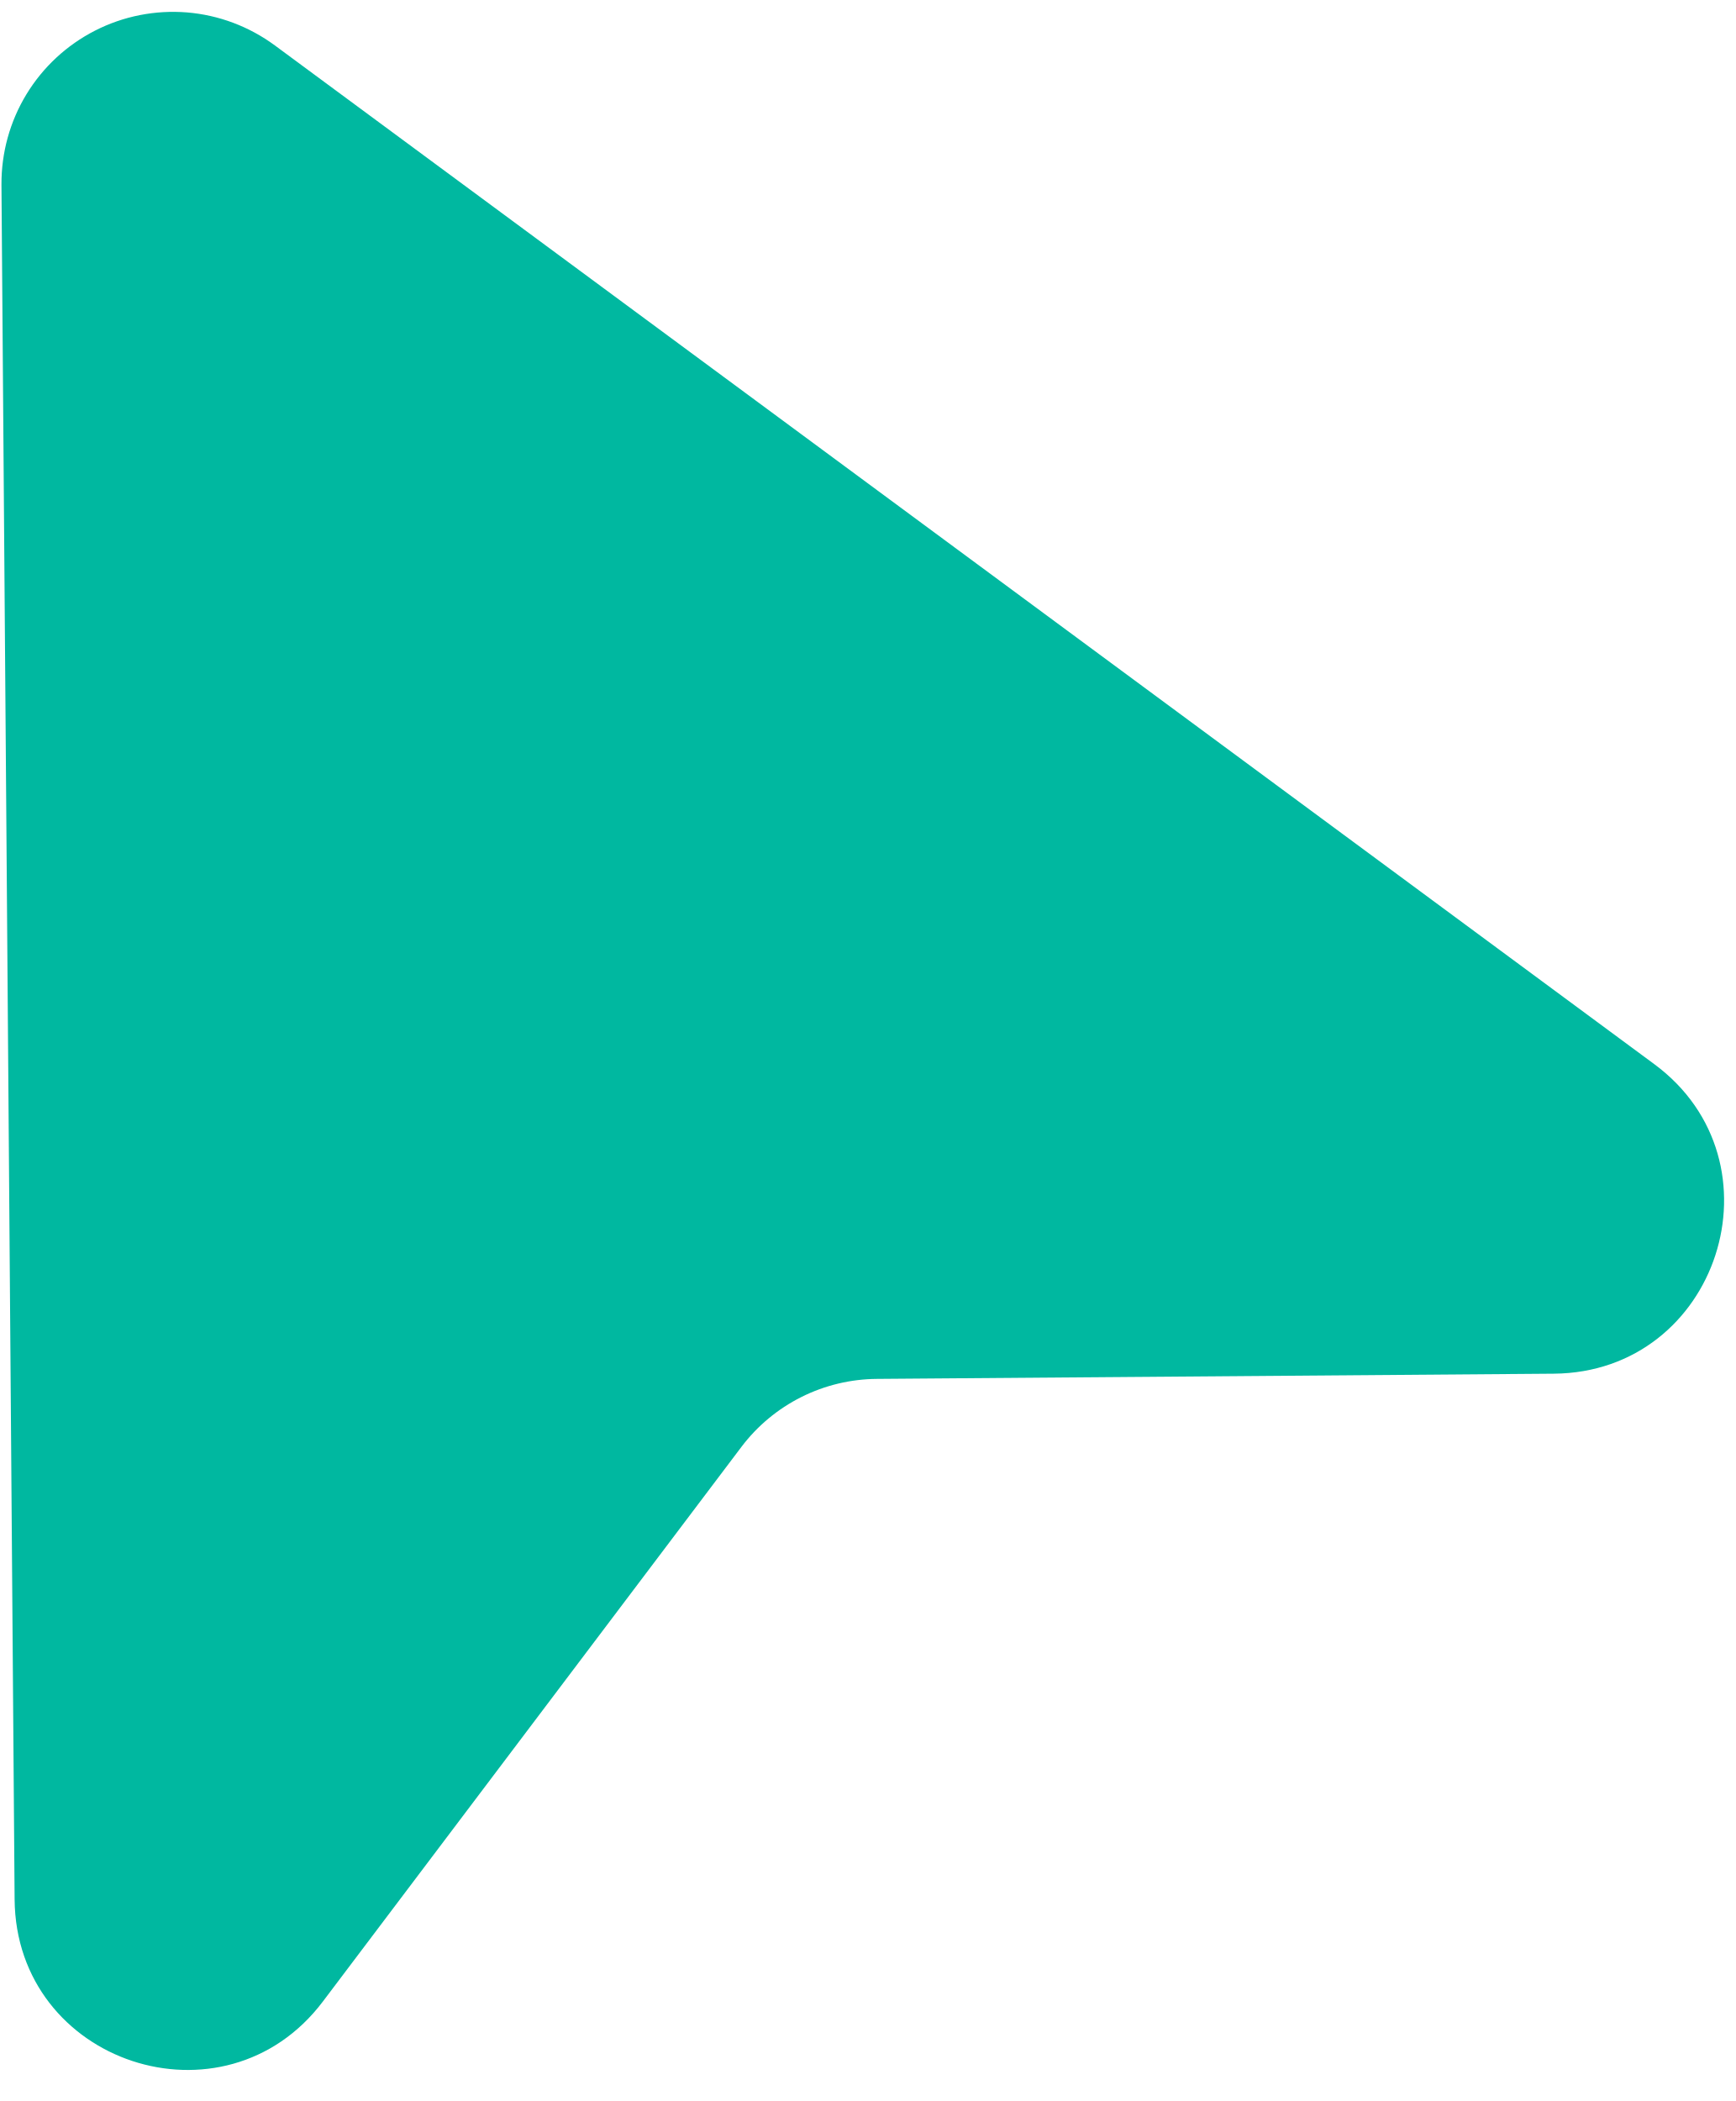
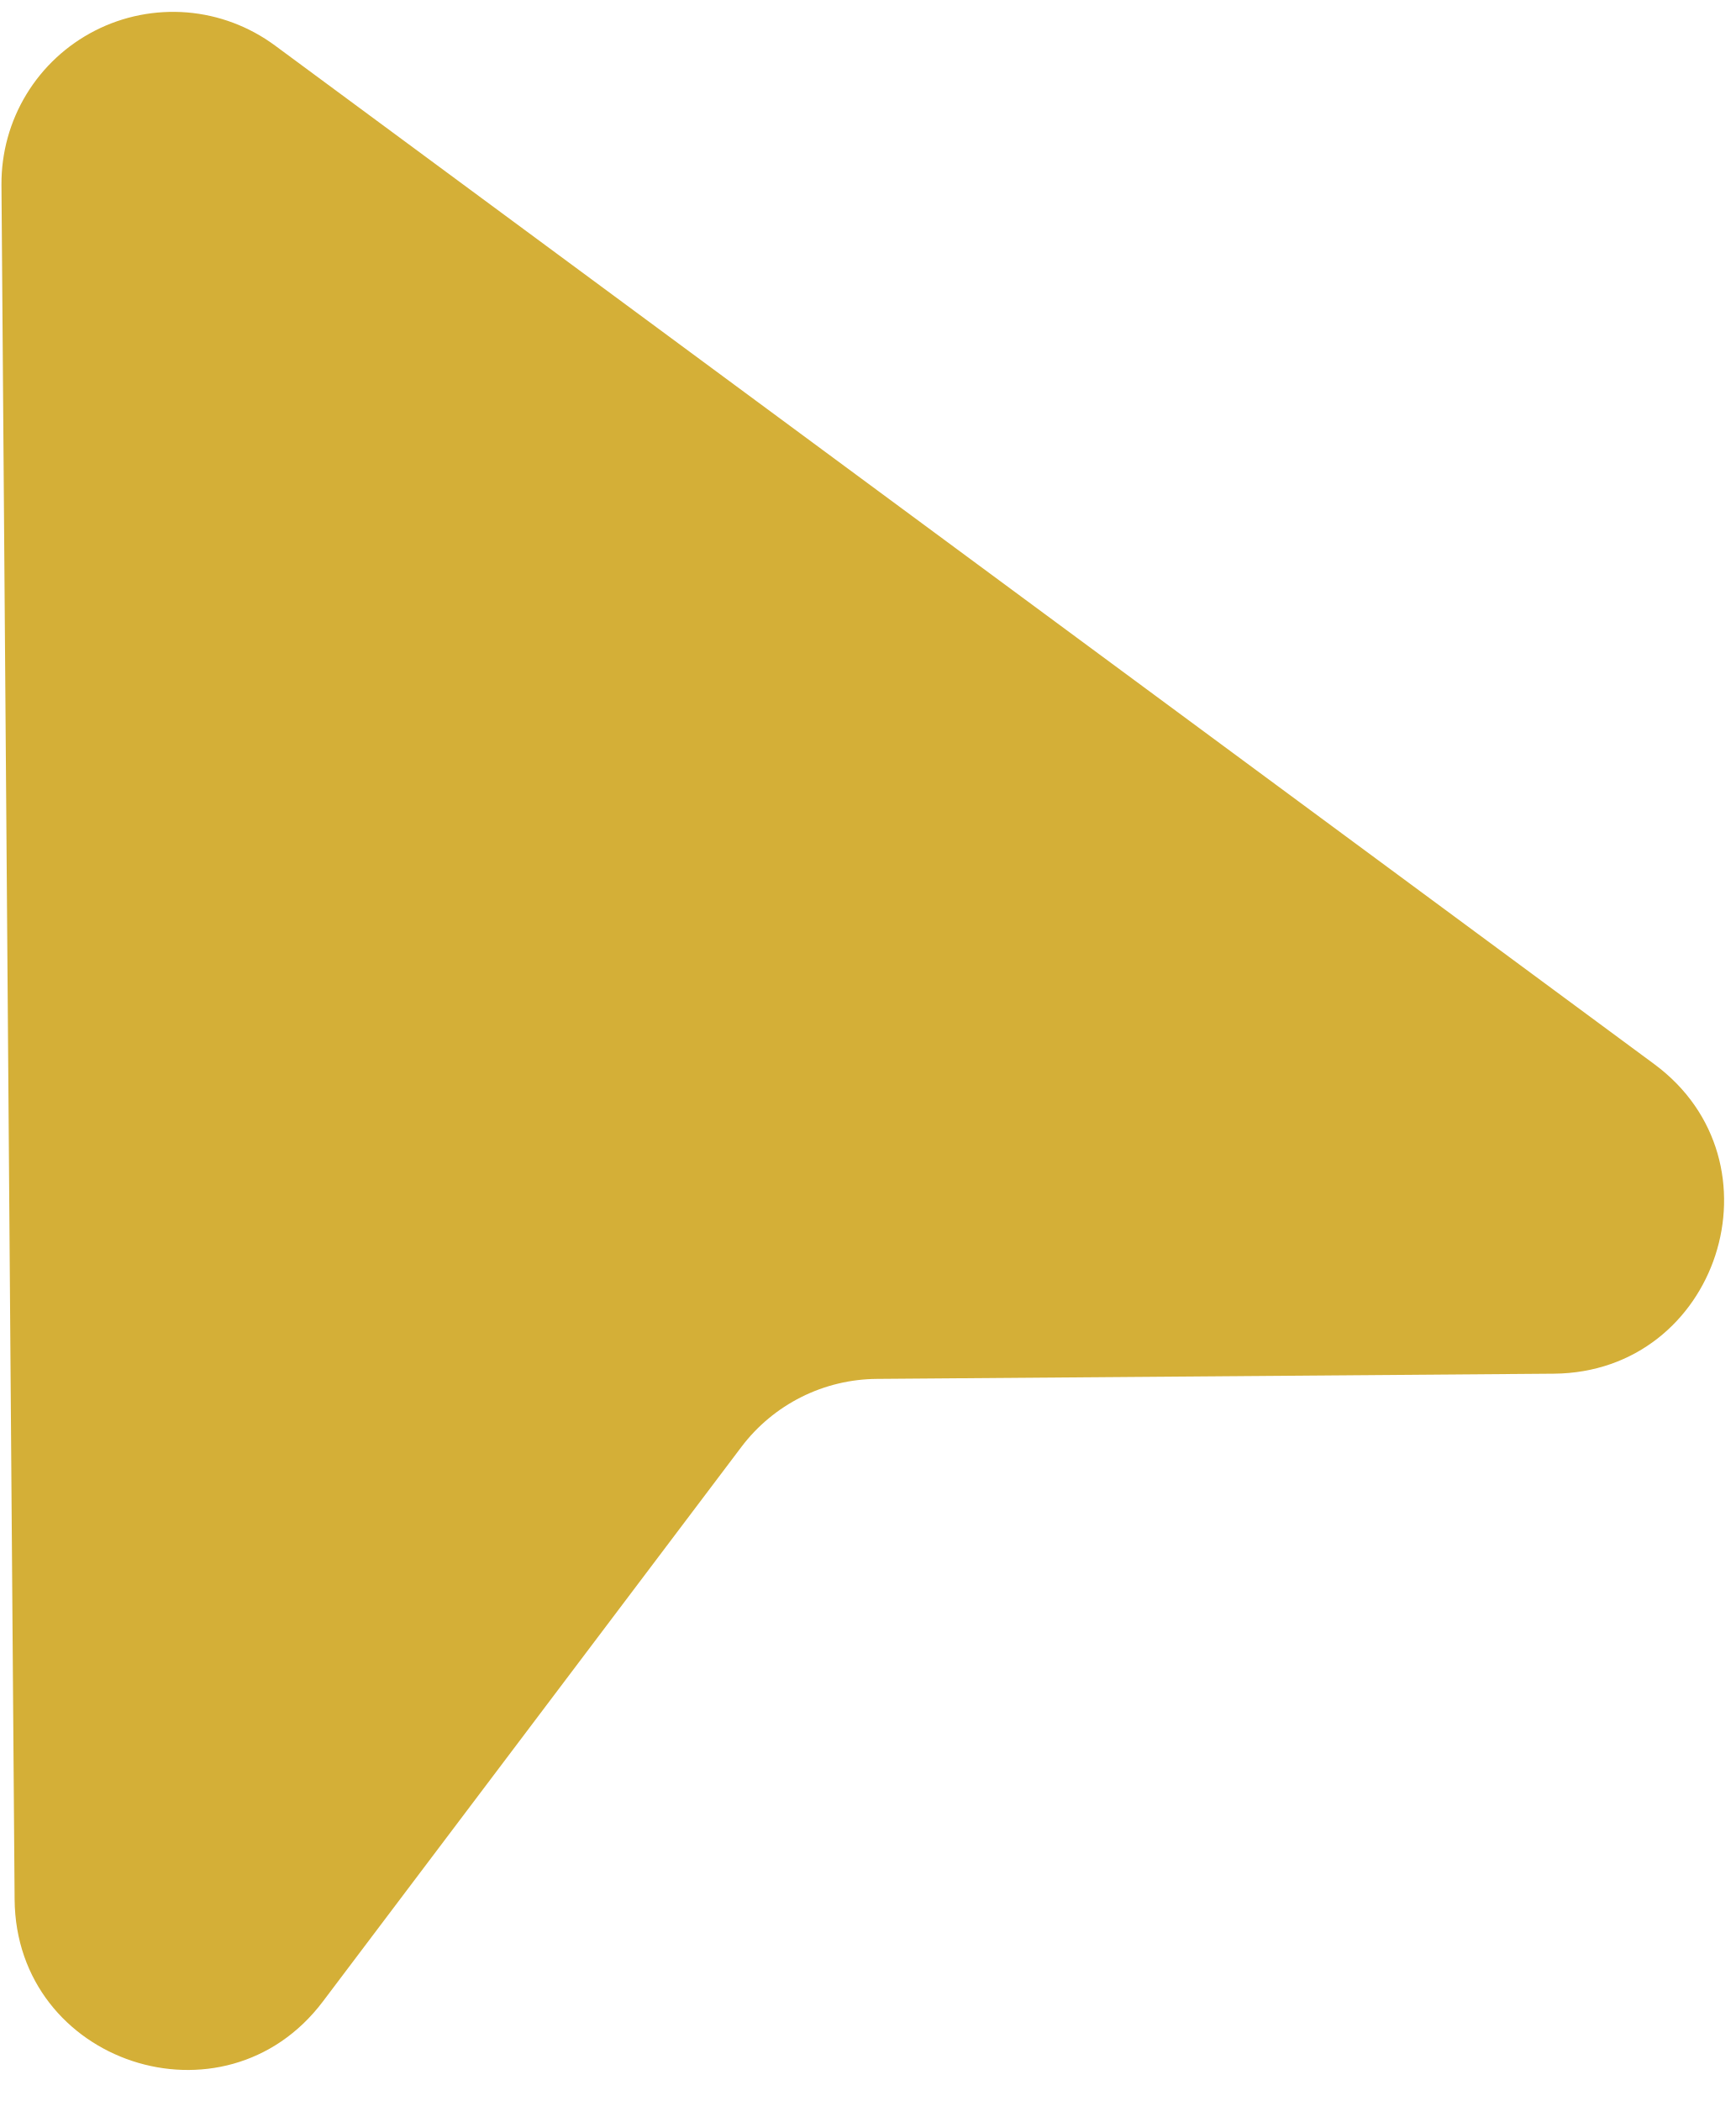
<svg xmlns="http://www.w3.org/2000/svg" width="19" height="23" viewBox="0 0 19 23" fill="none">
-   <path d="M0.016 2.022C0.014 1.673 0.108 1.331 0.289 1.033C0.47 0.735 0.731 0.493 1.041 0.335C1.352 0.176 1.701 0.108 2.048 0.136C2.396 0.165 2.728 0.29 3.009 0.497L18.112 11.649C19.562 12.72 18.814 15.024 17.012 15.038L9.601 15.095C9.314 15.097 9.03 15.165 8.773 15.294C8.516 15.423 8.292 15.609 8.118 15.839L3.535 21.911C2.455 23.342 0.174 22.588 0.16 20.793L0.016 2.022Z" fill="#00b8a0" />
+   <path d="M0.016 2.022C0.014 1.673 0.108 1.331 0.289 1.033C0.47 0.735 0.731 0.493 1.041 0.335C1.352 0.176 1.701 0.108 2.048 0.136C2.396 0.165 2.728 0.29 3.009 0.497L18.112 11.649C19.562 12.72 18.814 15.024 17.012 15.038L9.601 15.095C9.314 15.097 9.03 15.165 8.773 15.294C8.516 15.423 8.292 15.609 8.118 15.839L3.535 21.911C2.455 23.342 0.174 22.588 0.16 20.793L0.016 2.022Z" fill="#D4AF37" />
</svg>
